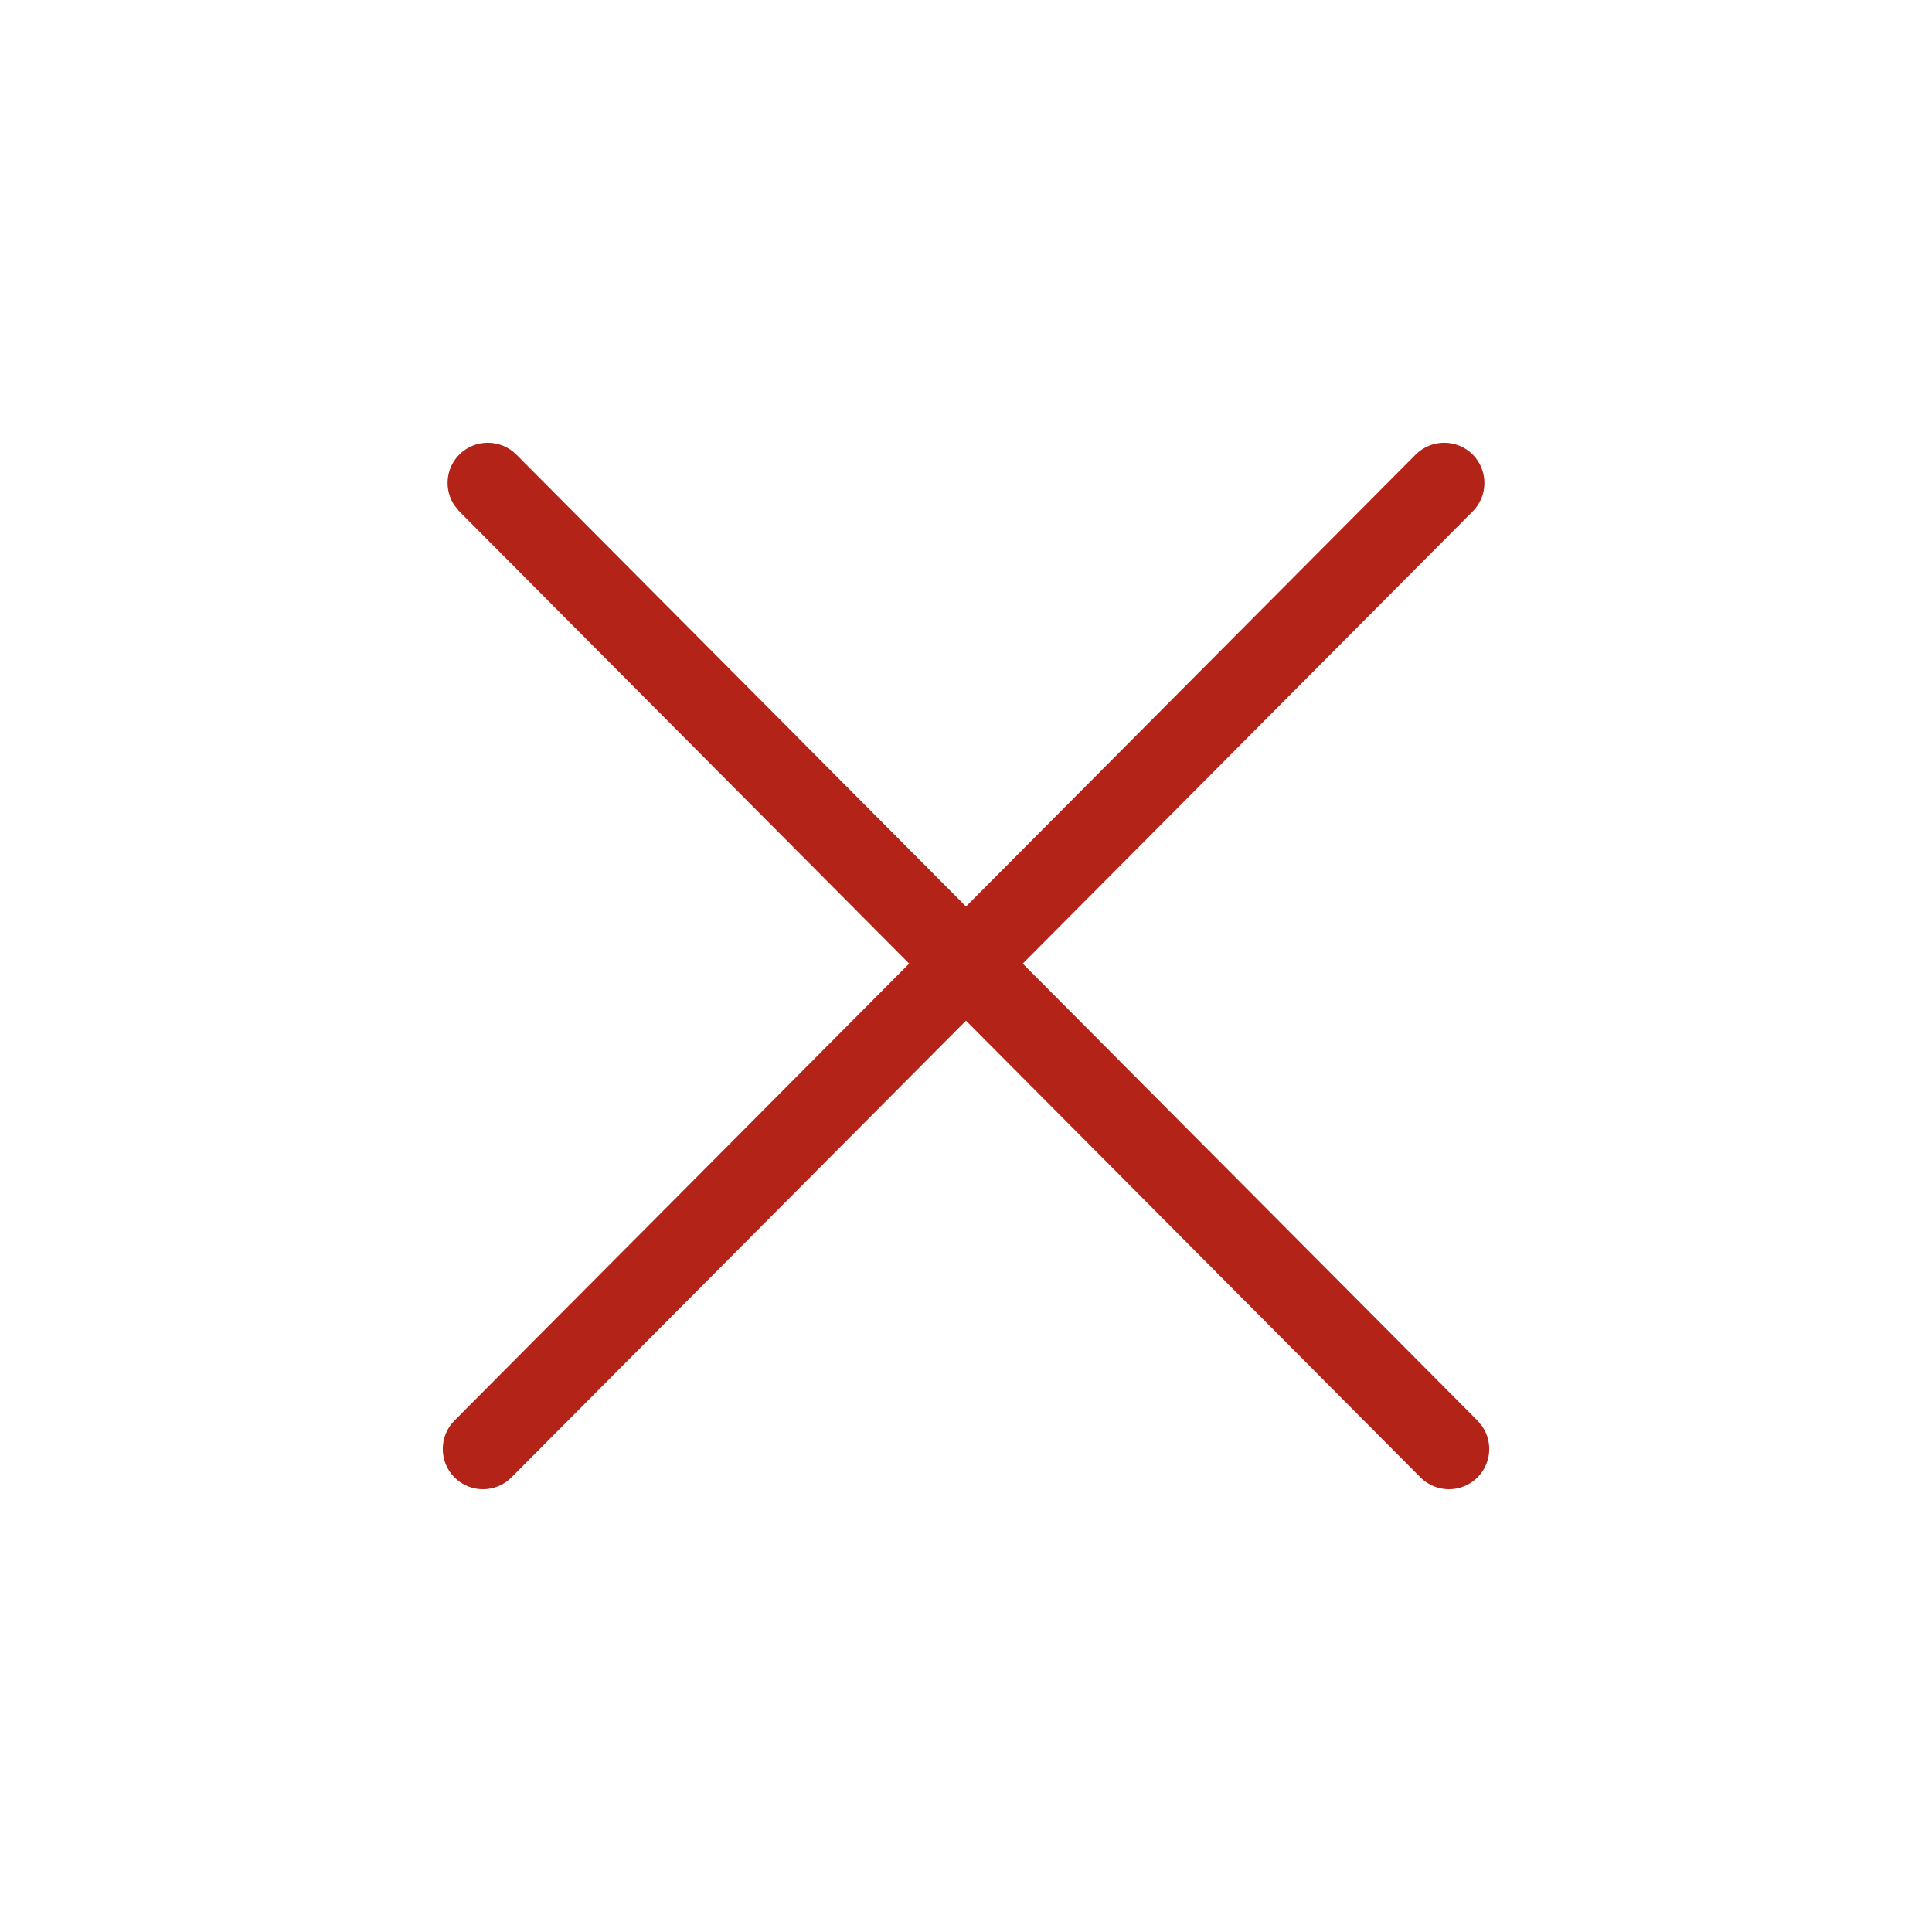
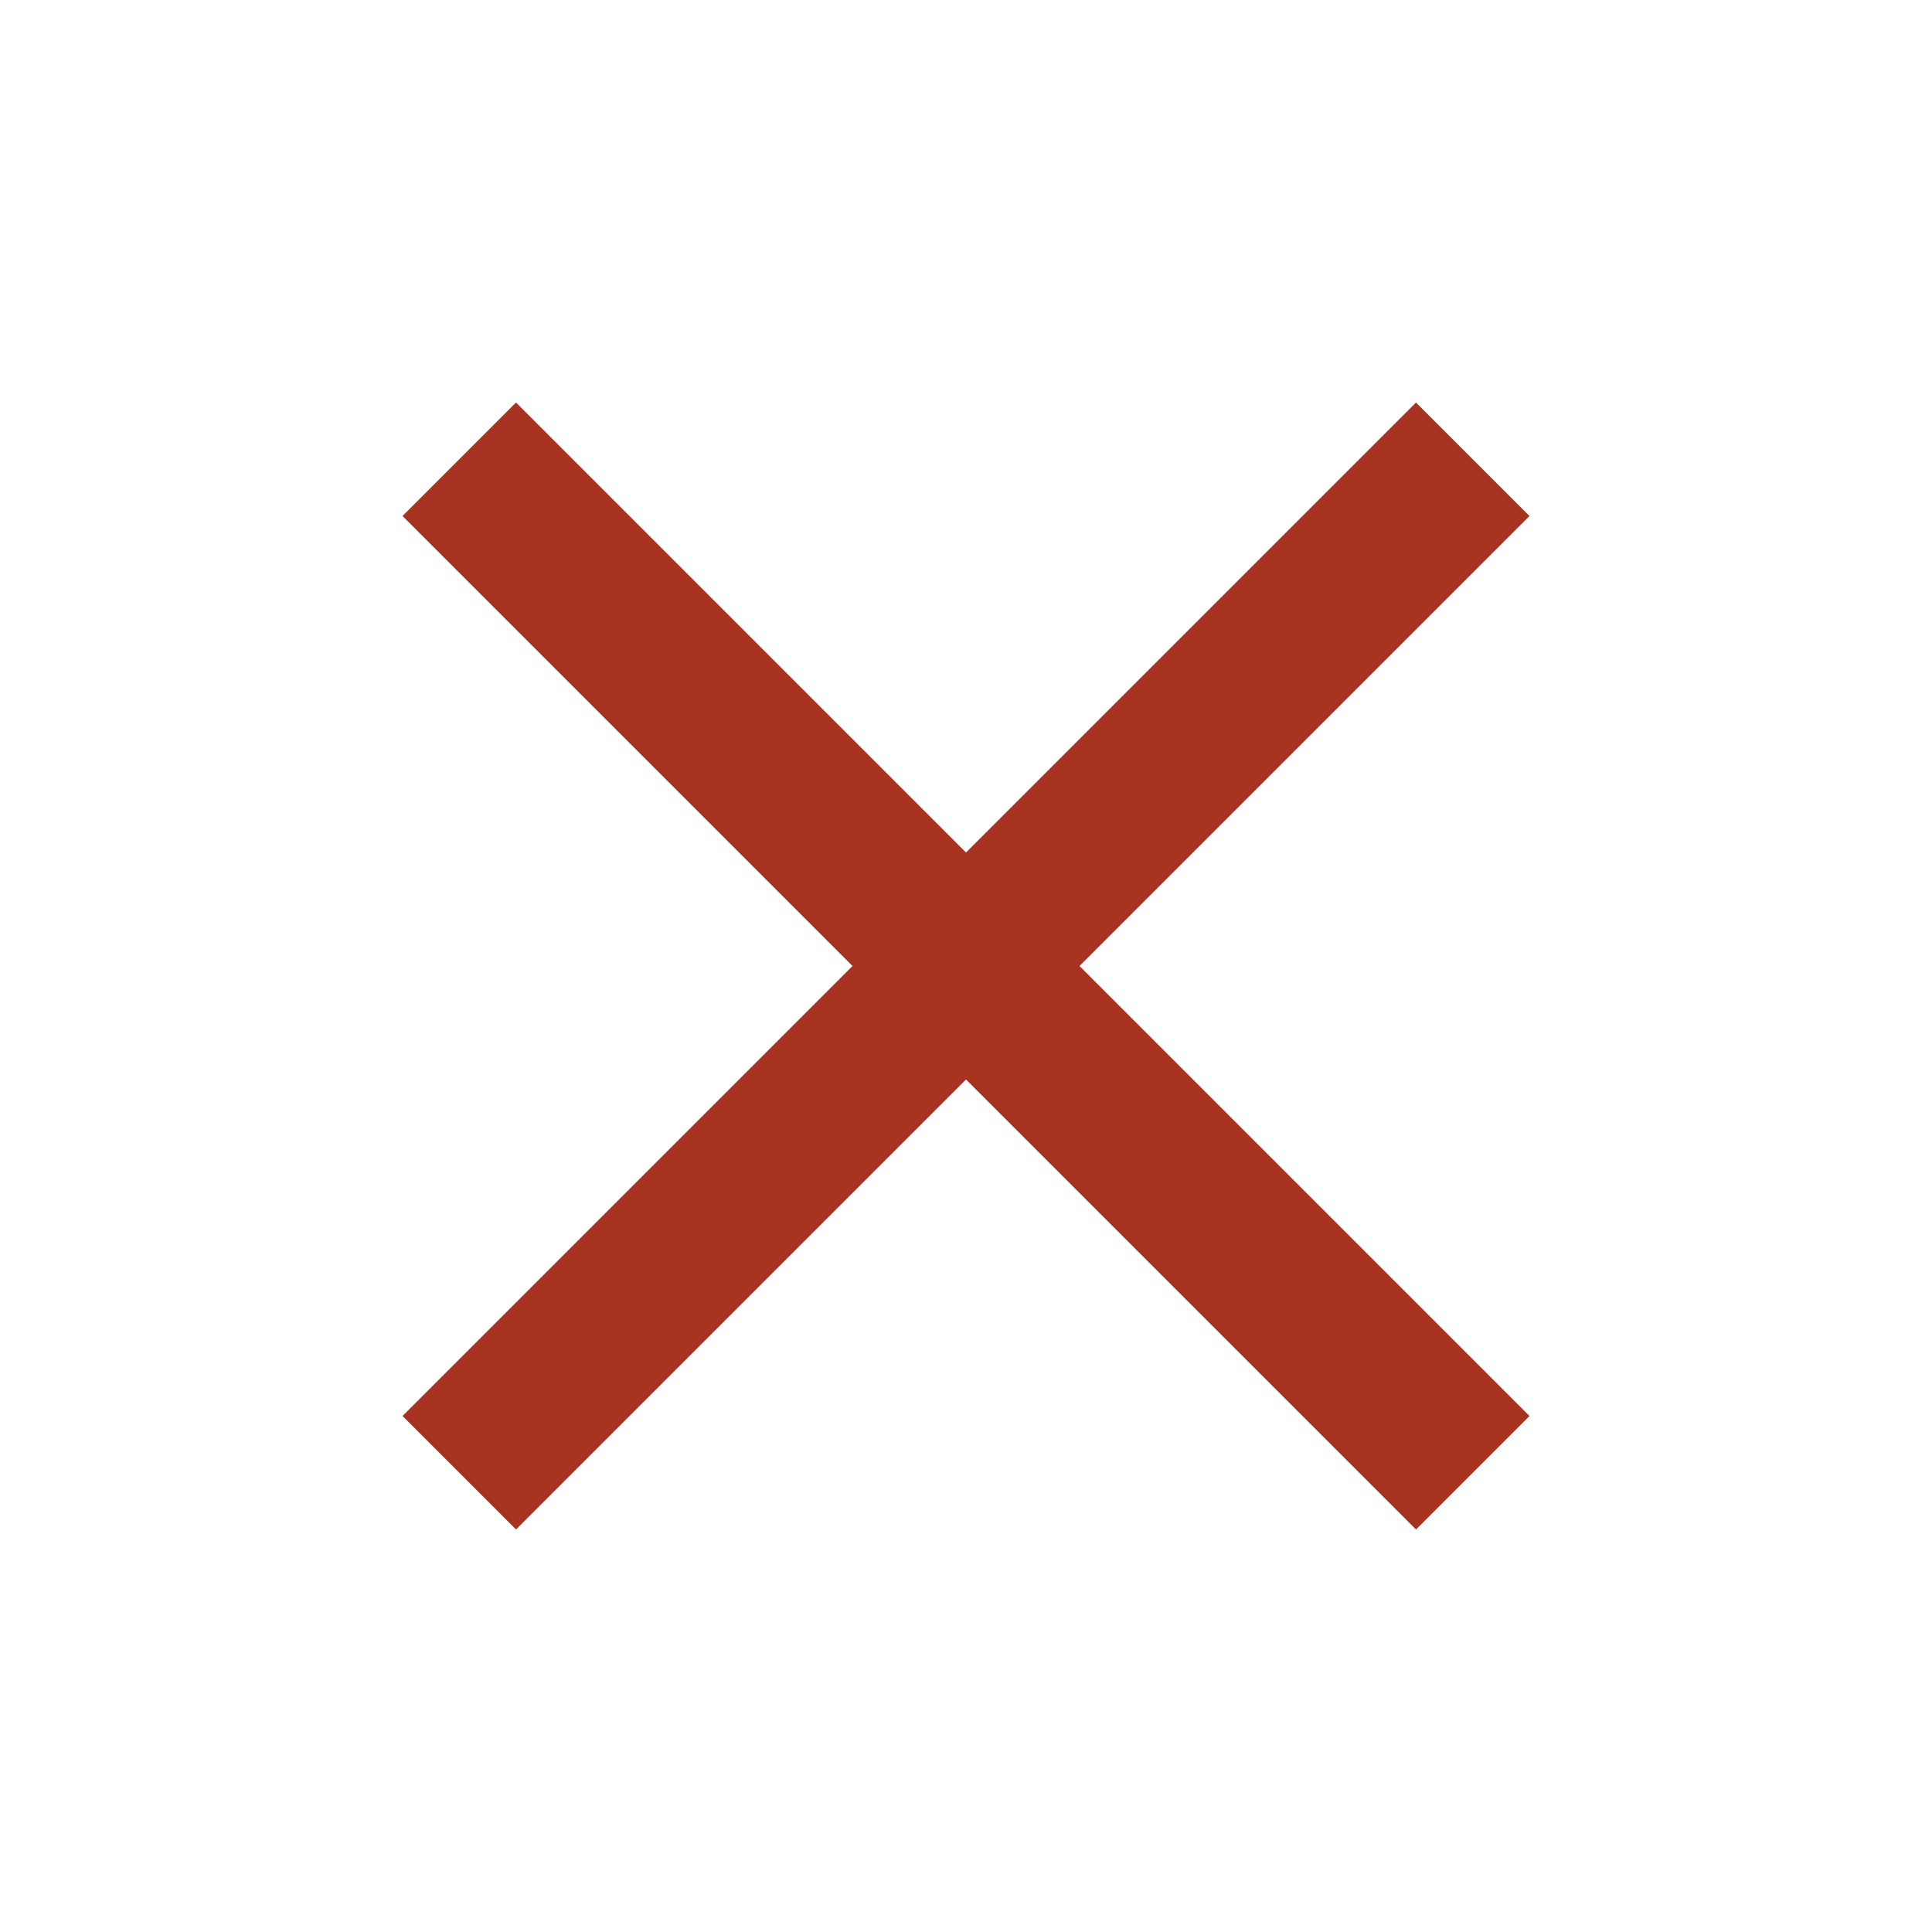
<svg xmlns="http://www.w3.org/2000/svg" width="24" height="24" viewBox="0 0 24 24" fill="none">
-   <path d="M17.586 5.647C17.781 5.452 18.097 5.451 18.293 5.645C18.488 5.84 18.489 6.157 18.295 6.352L12.705 11.97L18.354 17.647L18.418 17.726C18.546 17.92 18.524 18.184 18.352 18.354C18.157 18.549 17.84 18.548 17.645 18.352L12 12.679L6.354 18.352C6.16 18.548 5.843 18.549 5.647 18.354C5.452 18.16 5.451 17.843 5.645 17.647L11.294 11.97L5.705 6.352L5.642 6.274C5.514 6.08 5.536 5.816 5.707 5.645C5.903 5.451 6.219 5.452 6.414 5.647L12 11.261L17.586 5.647Z" fill="#B32318" />
+   <path d="M19 6.41L17.59 5L12 10.59L6.41 5L5 6.41L10.59 12L5 17.59L6.41 19L12 13.41L17.59 19L19 17.59L13.41 12L19 6.41Z" fill="#A73420" />
</svg>
